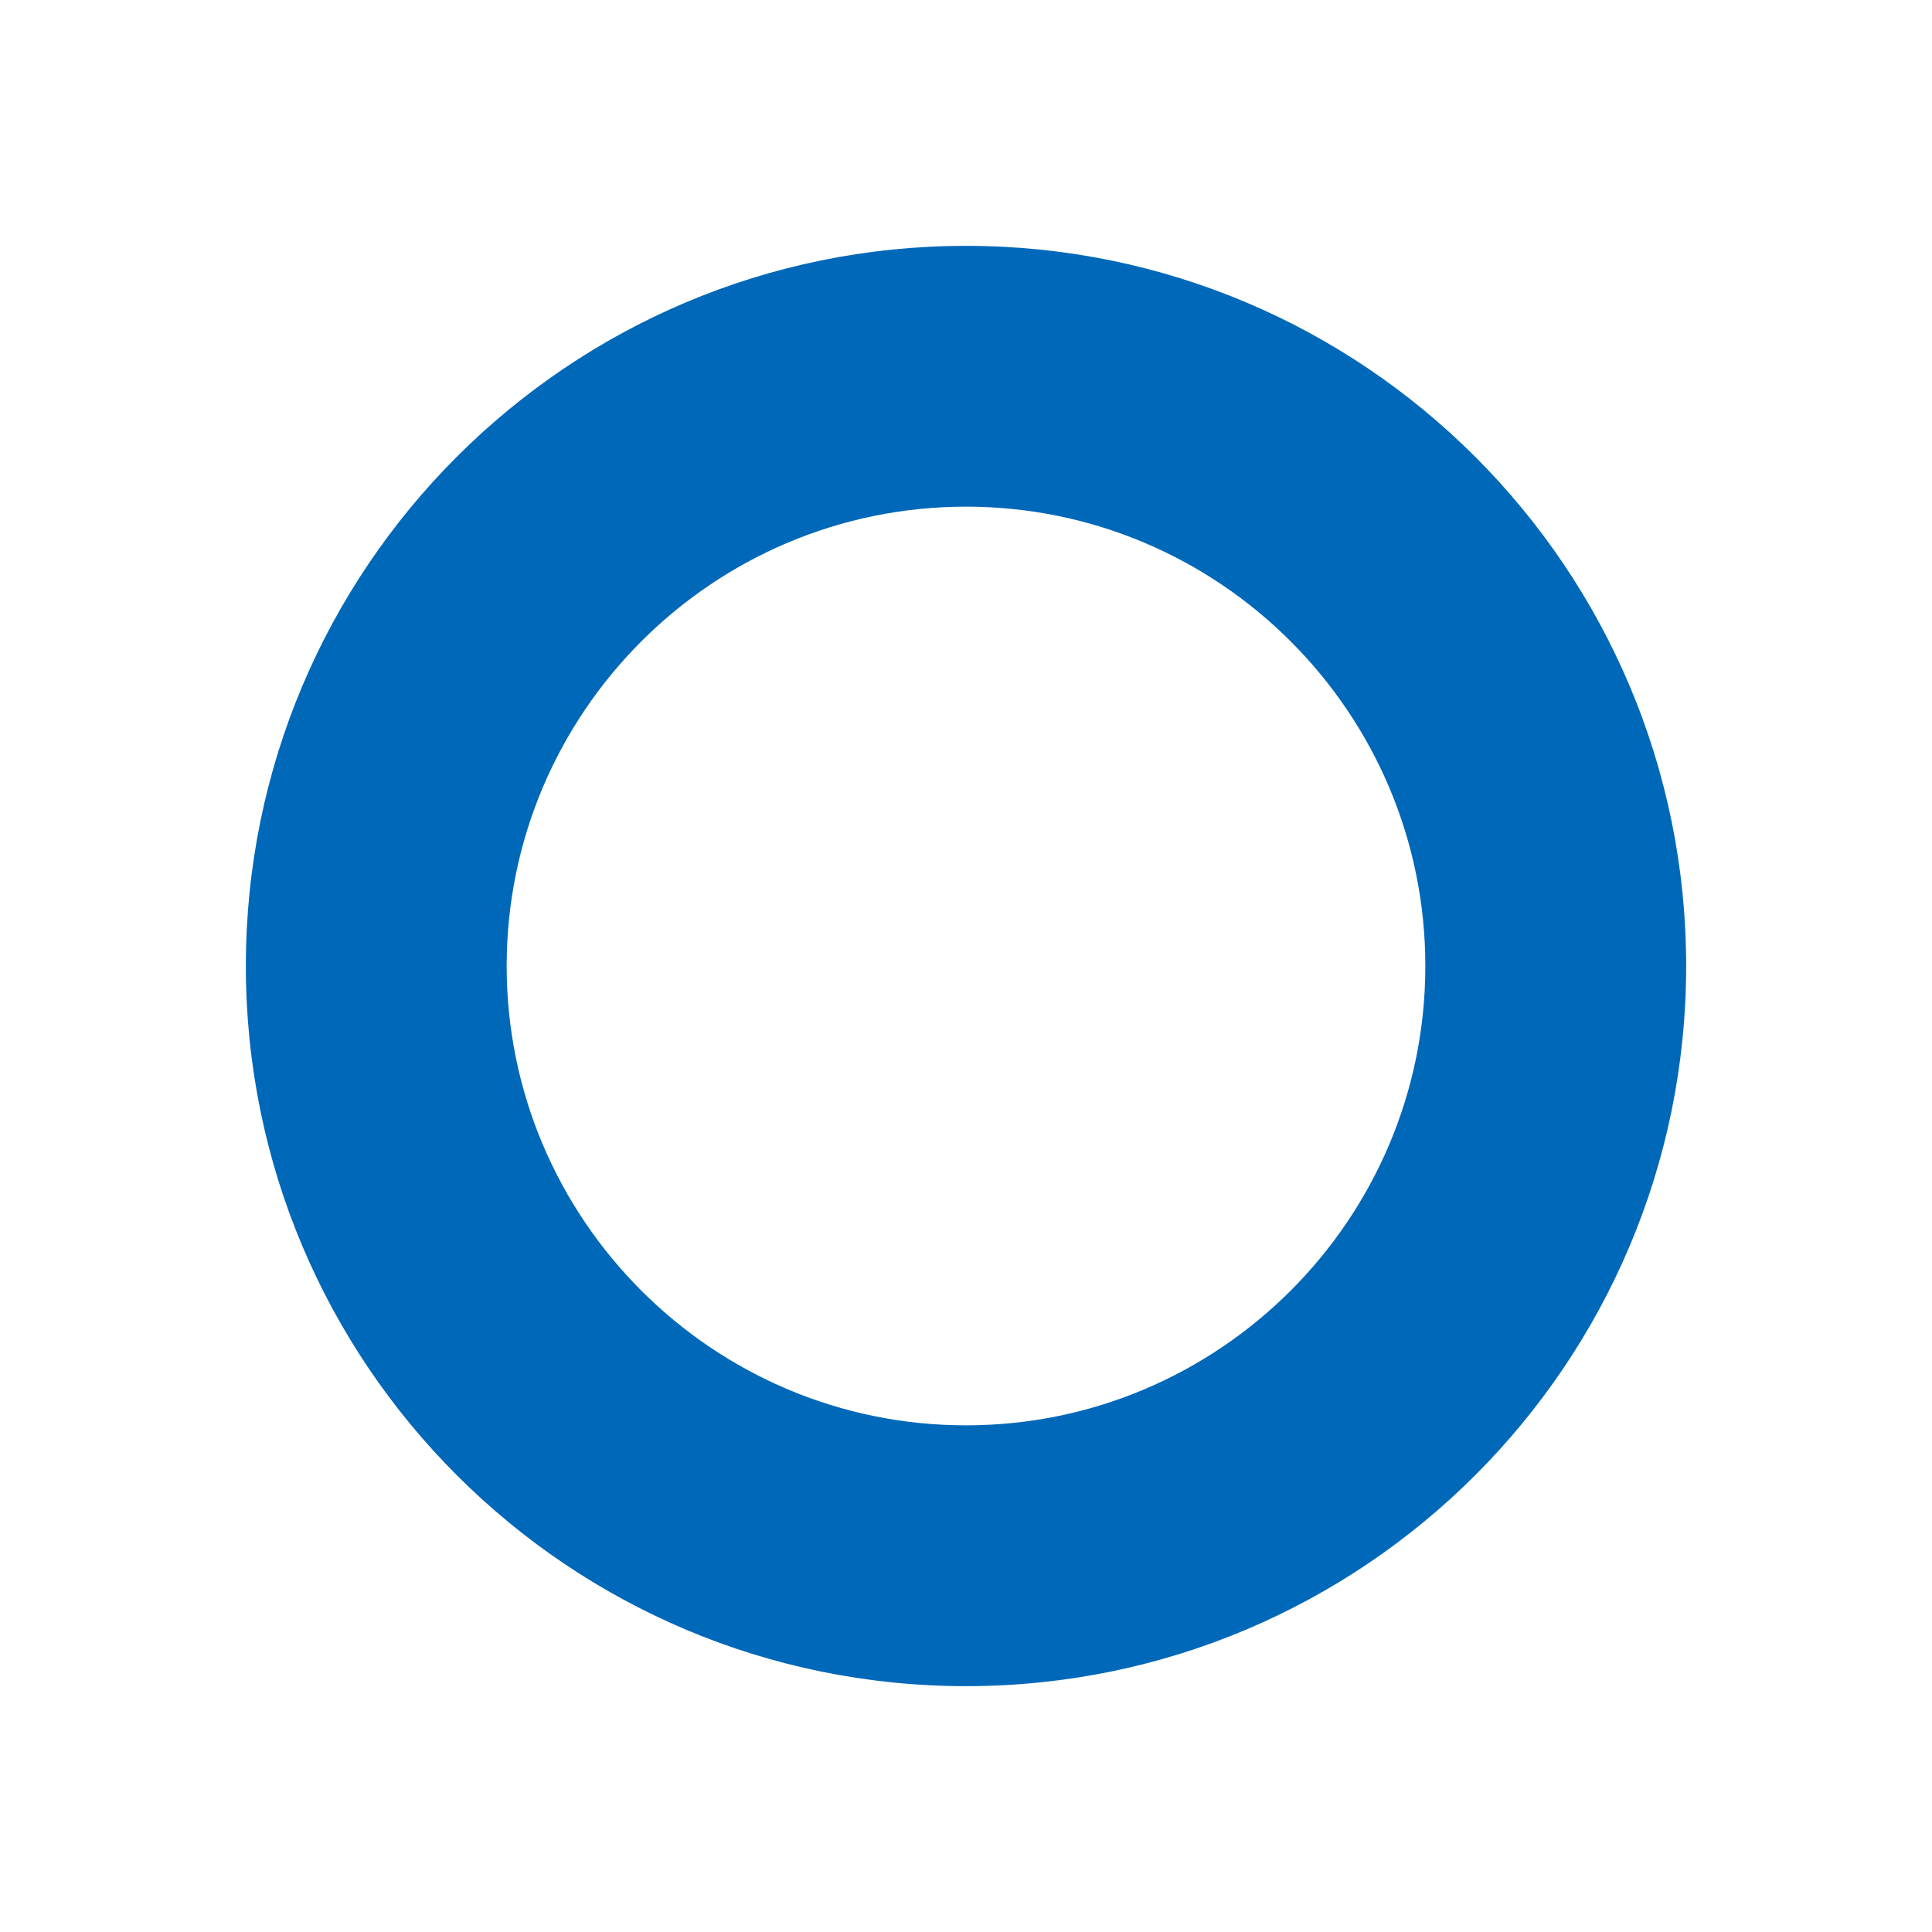
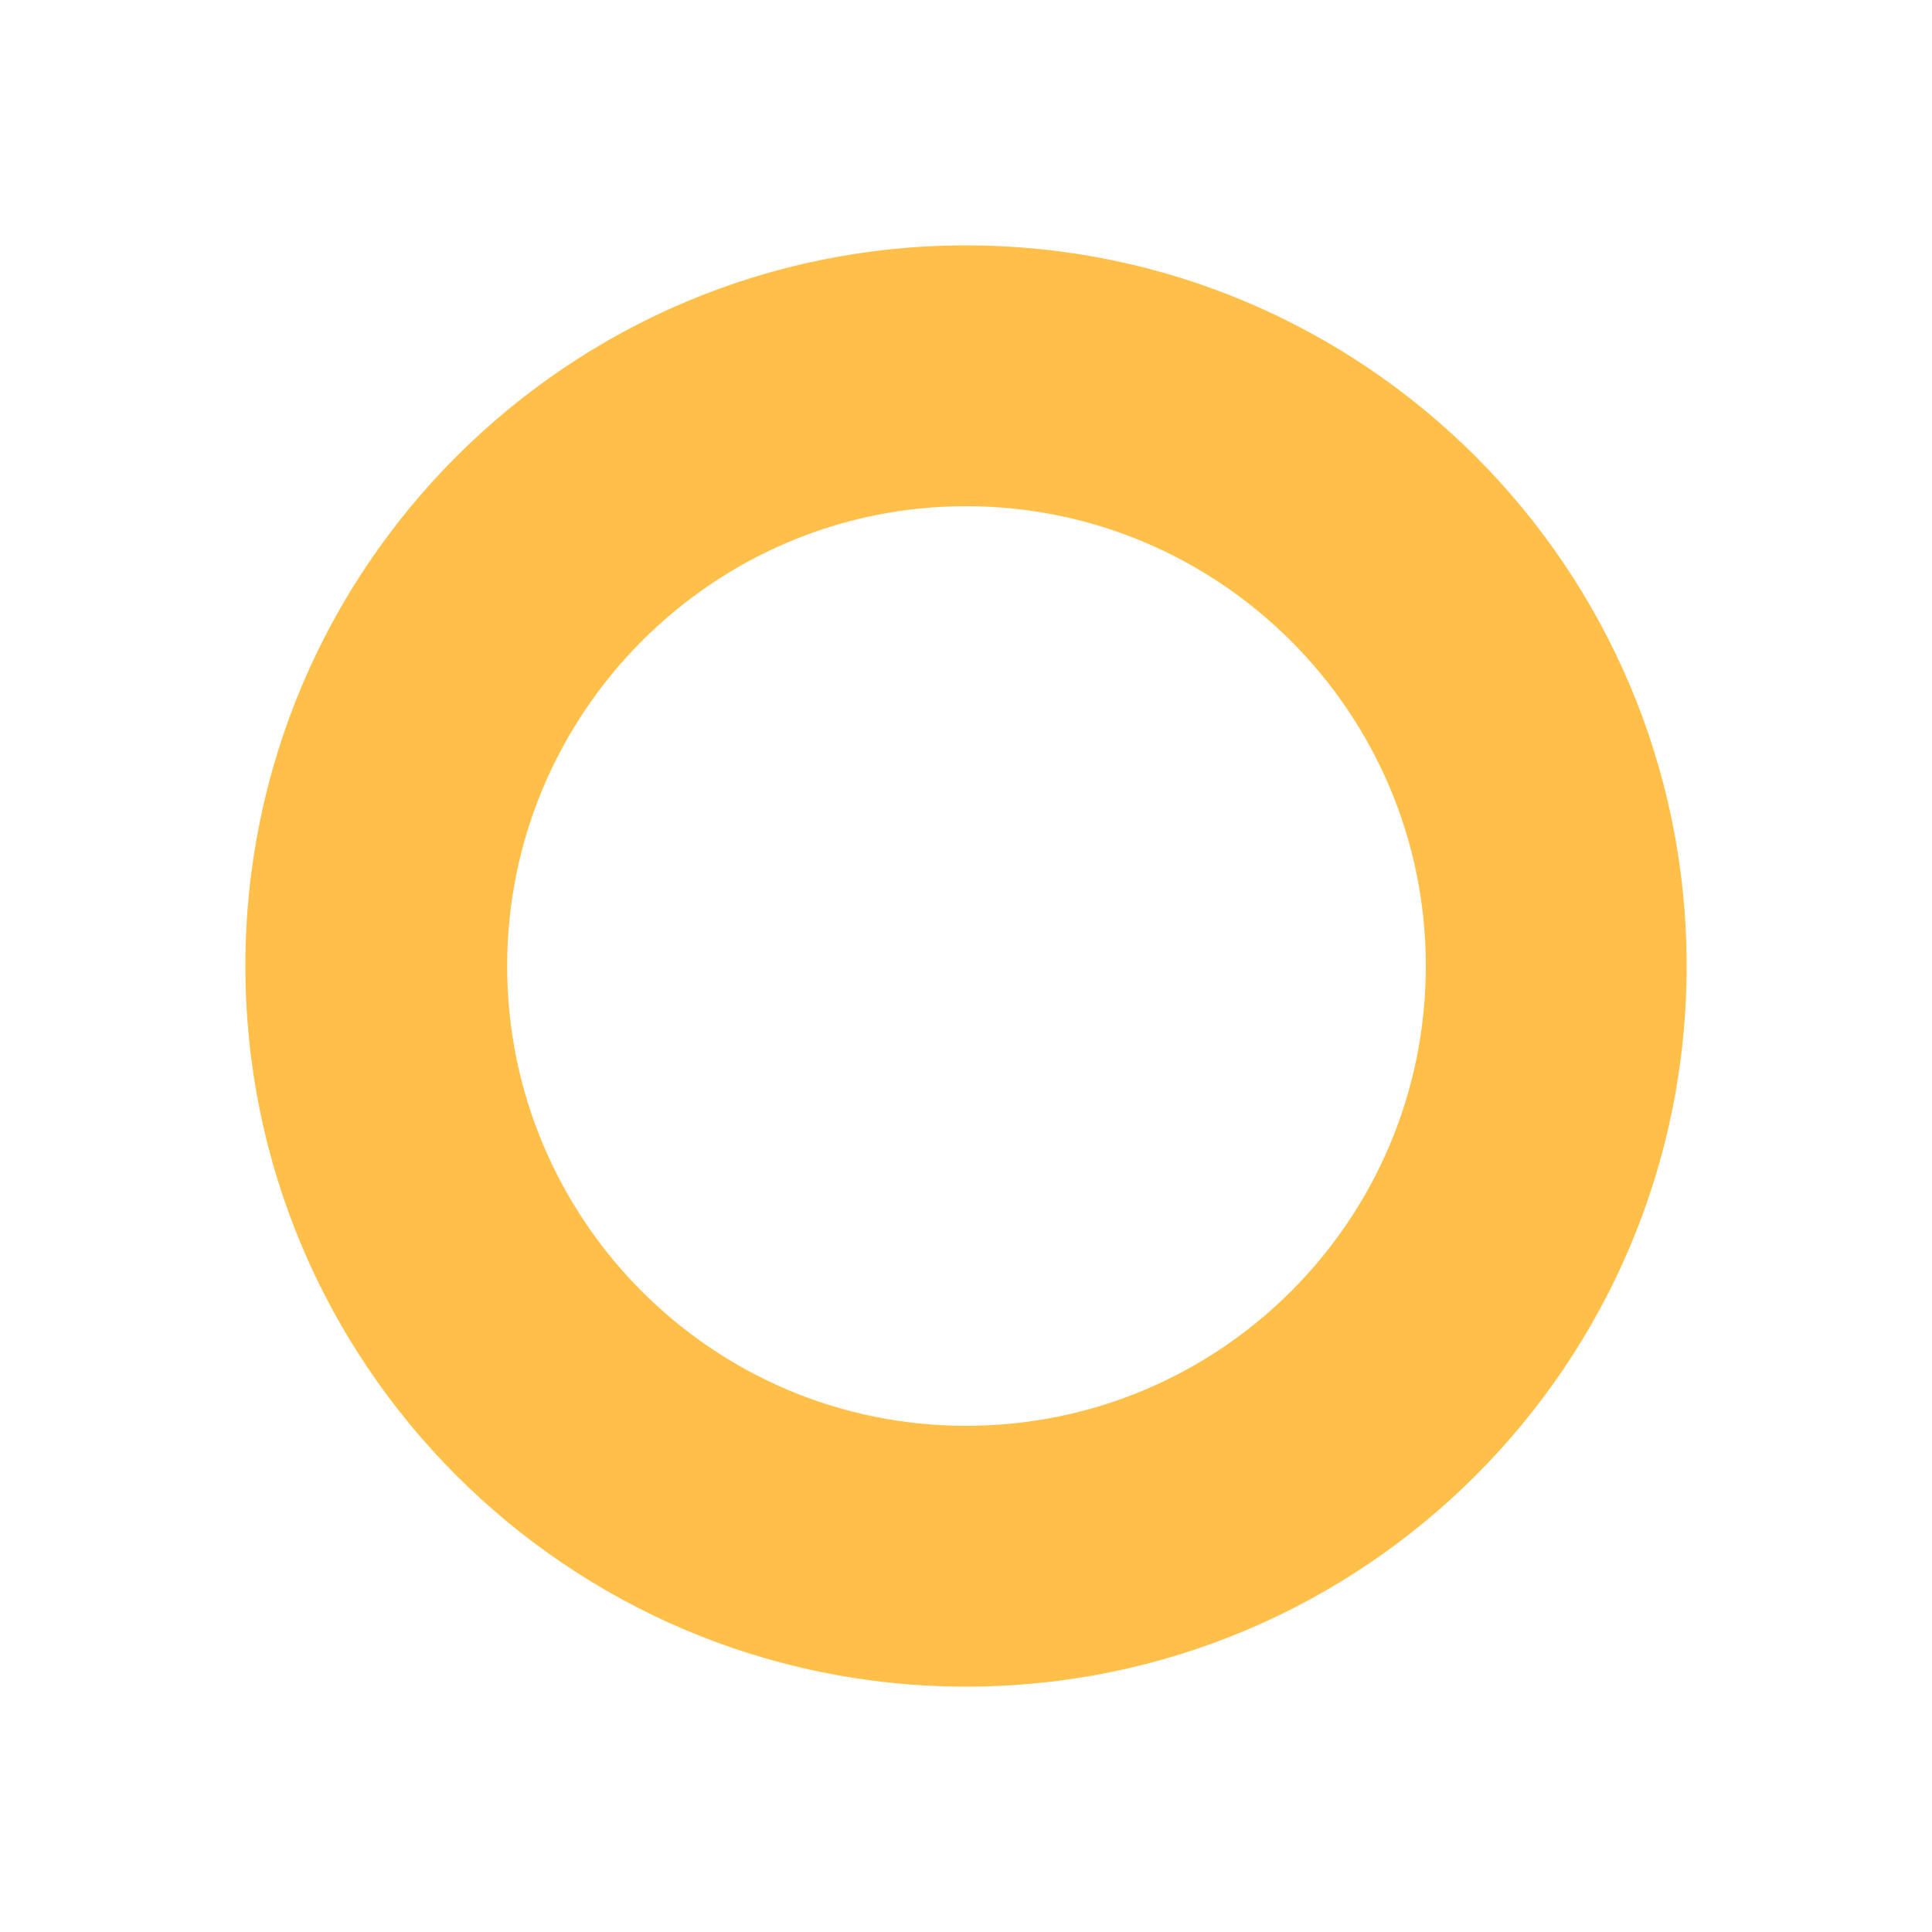
- <svg xmlns="http://www.w3.org/2000/svg" version="1.2" baseProfile="tiny" id="Capa_1" x="0px" y="0px" viewBox="0 0 200 200" overflow="visible" xml:space="preserve">
-   <path fill="#0068B9" d="M100,52.45c26.22,0,47.55,21.33,47.55,47.55s-21.33,47.55-47.55,47.55S52.45,126.22,52.45,100  S73.78,52.45,100,52.45 M100,25.45c-41.17,0-74.55,33.38-74.55,74.55s33.38,74.55,74.55,74.55s74.55-33.38,74.55-74.55  S141.17,25.45,100,25.45L100,25.45z" />
+ <svg xmlns="http://www.w3.org/2000/svg" version="1.1" id="Capa_1" x="0px" y="0px" viewBox="0 0 200 200" style="enable-background:new 0 0 200 200;" xml:space="preserve">
+   <style type="text/css">
+ 	.st0{fill:#FFBF49;}
+ </style>
+   <path class="st0" d="M100,52.4c26.2,0,47.6,21.3,47.6,47.6s-21.3,47.6-47.6,47.6S52.5,126.2,52.5,100S73.8,52.4,100,52.4 M100,25.4  c-41.2,0-74.6,33.4-74.6,74.6s33.4,74.6,74.6,74.6s74.6-33.4,74.6-74.6S141.2,25.4,100,25.4L100,25.4z" />
</svg>
